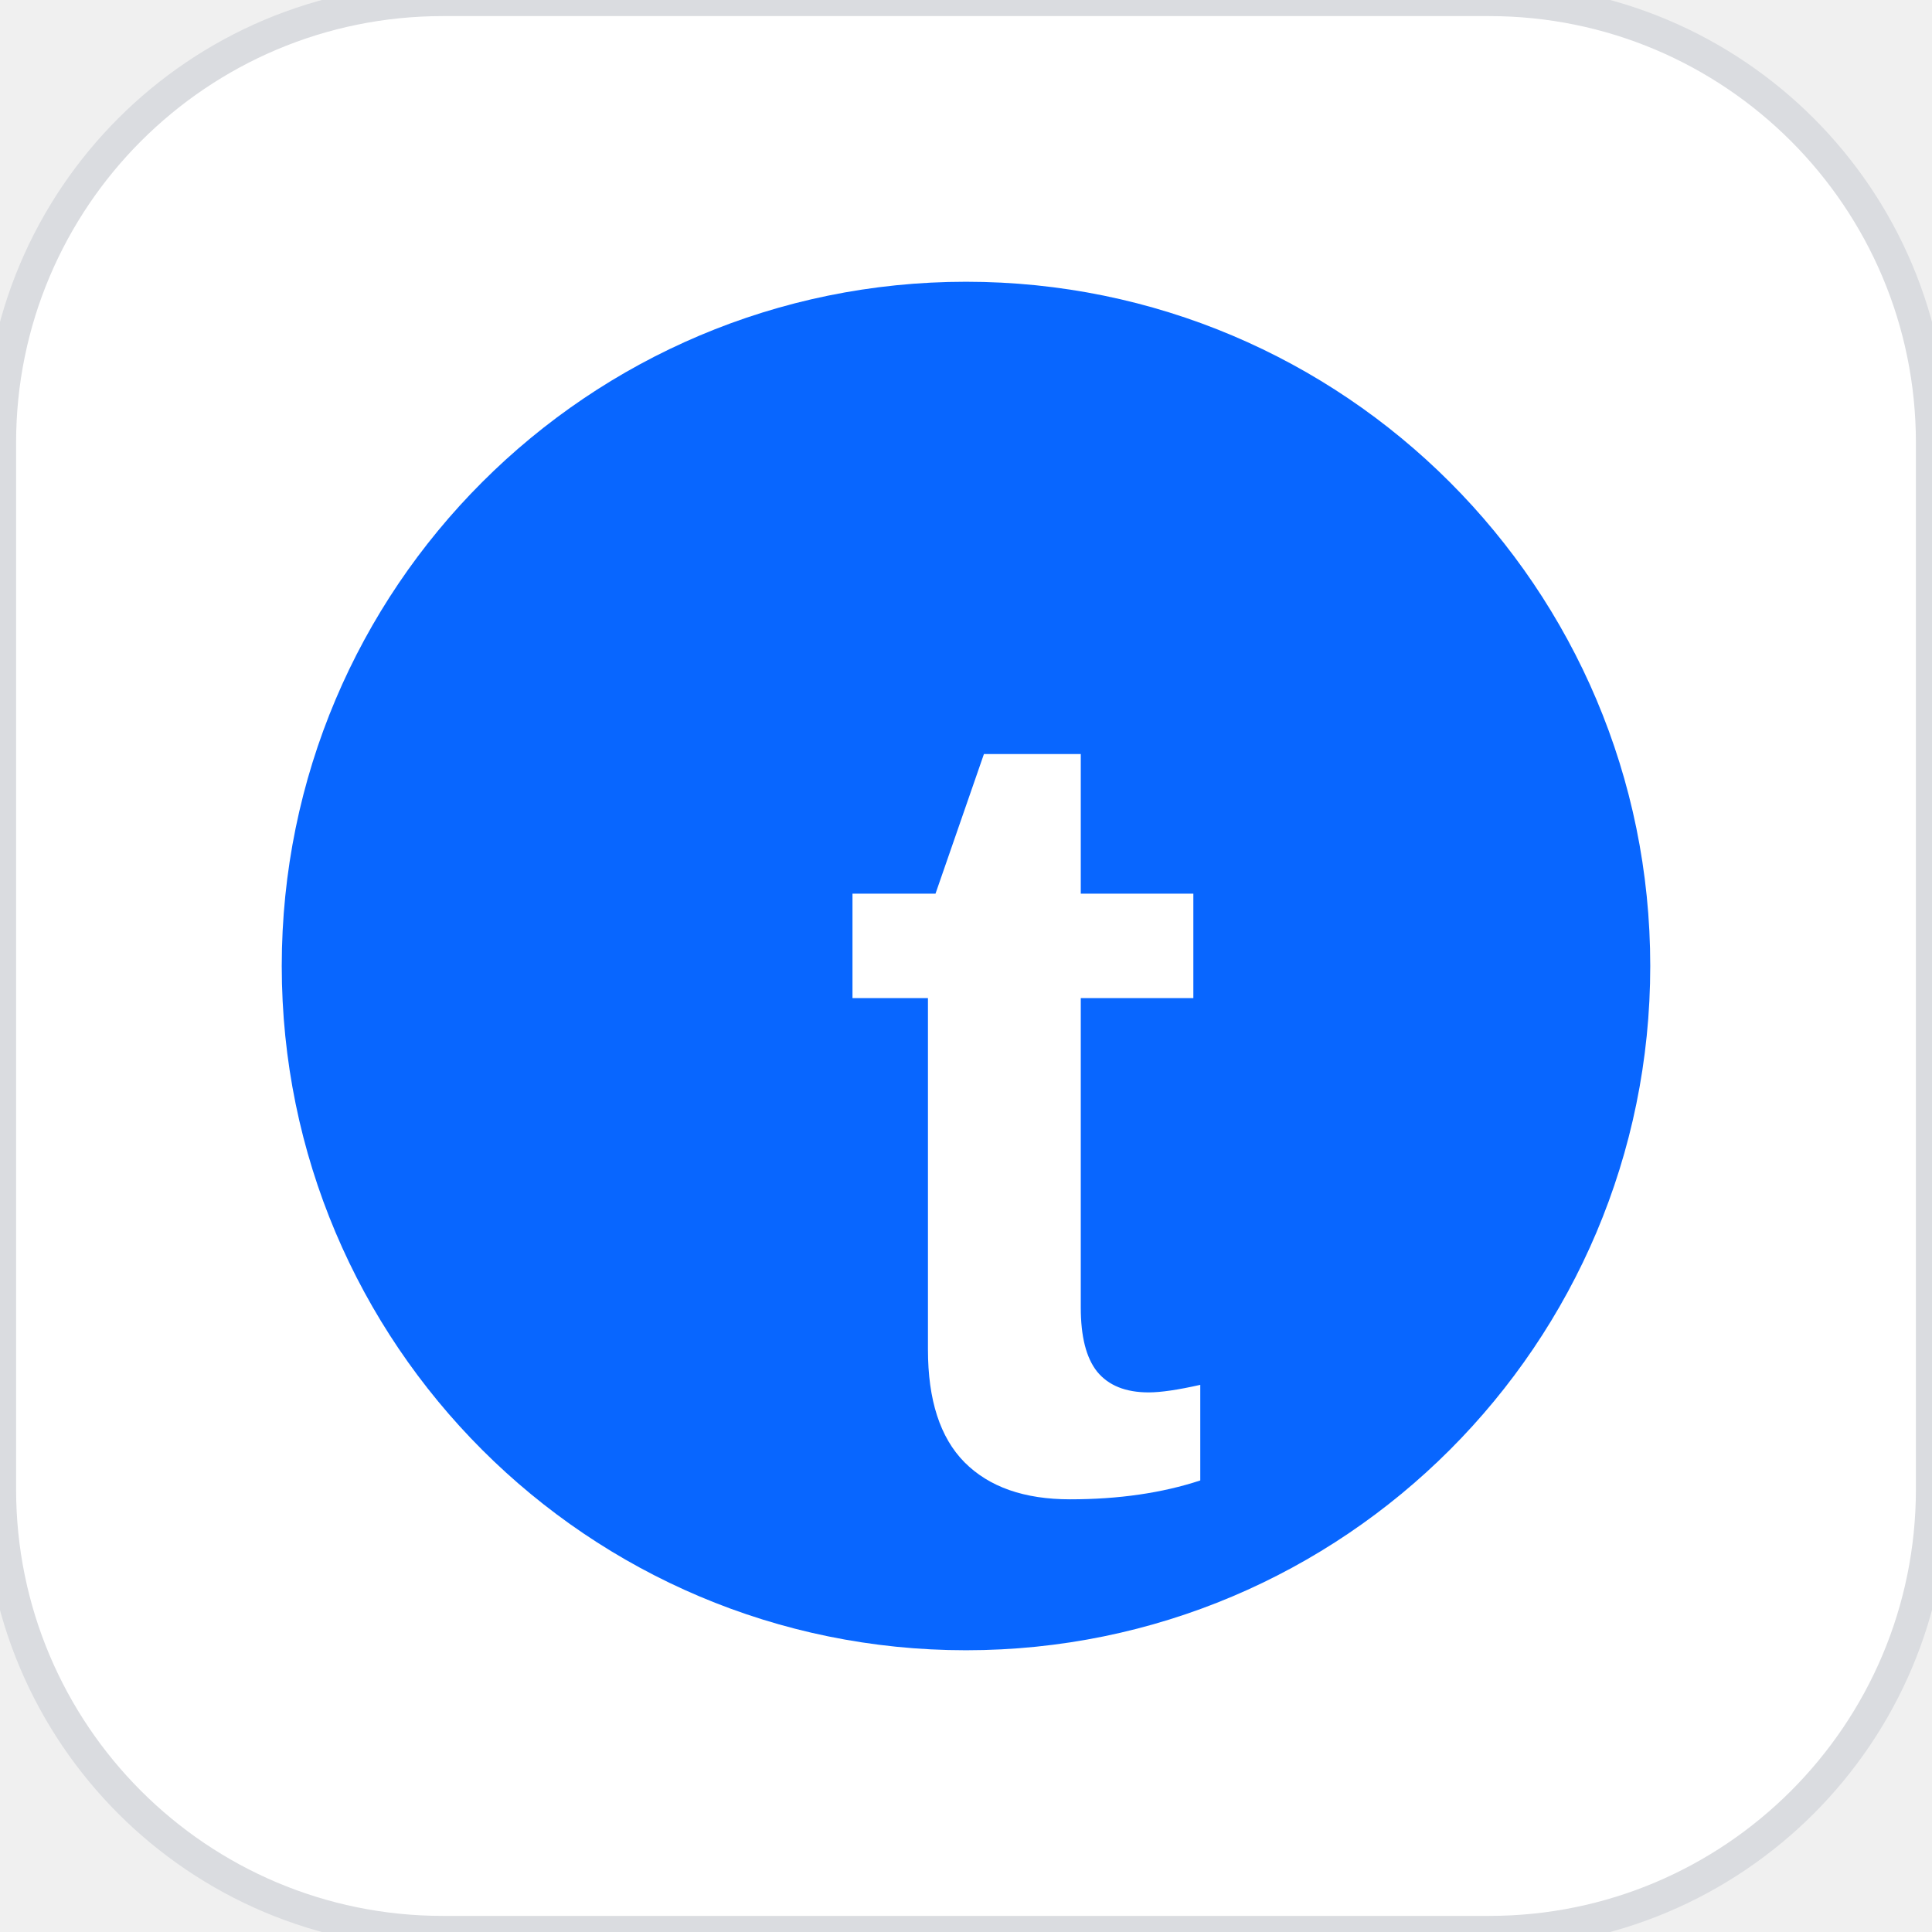
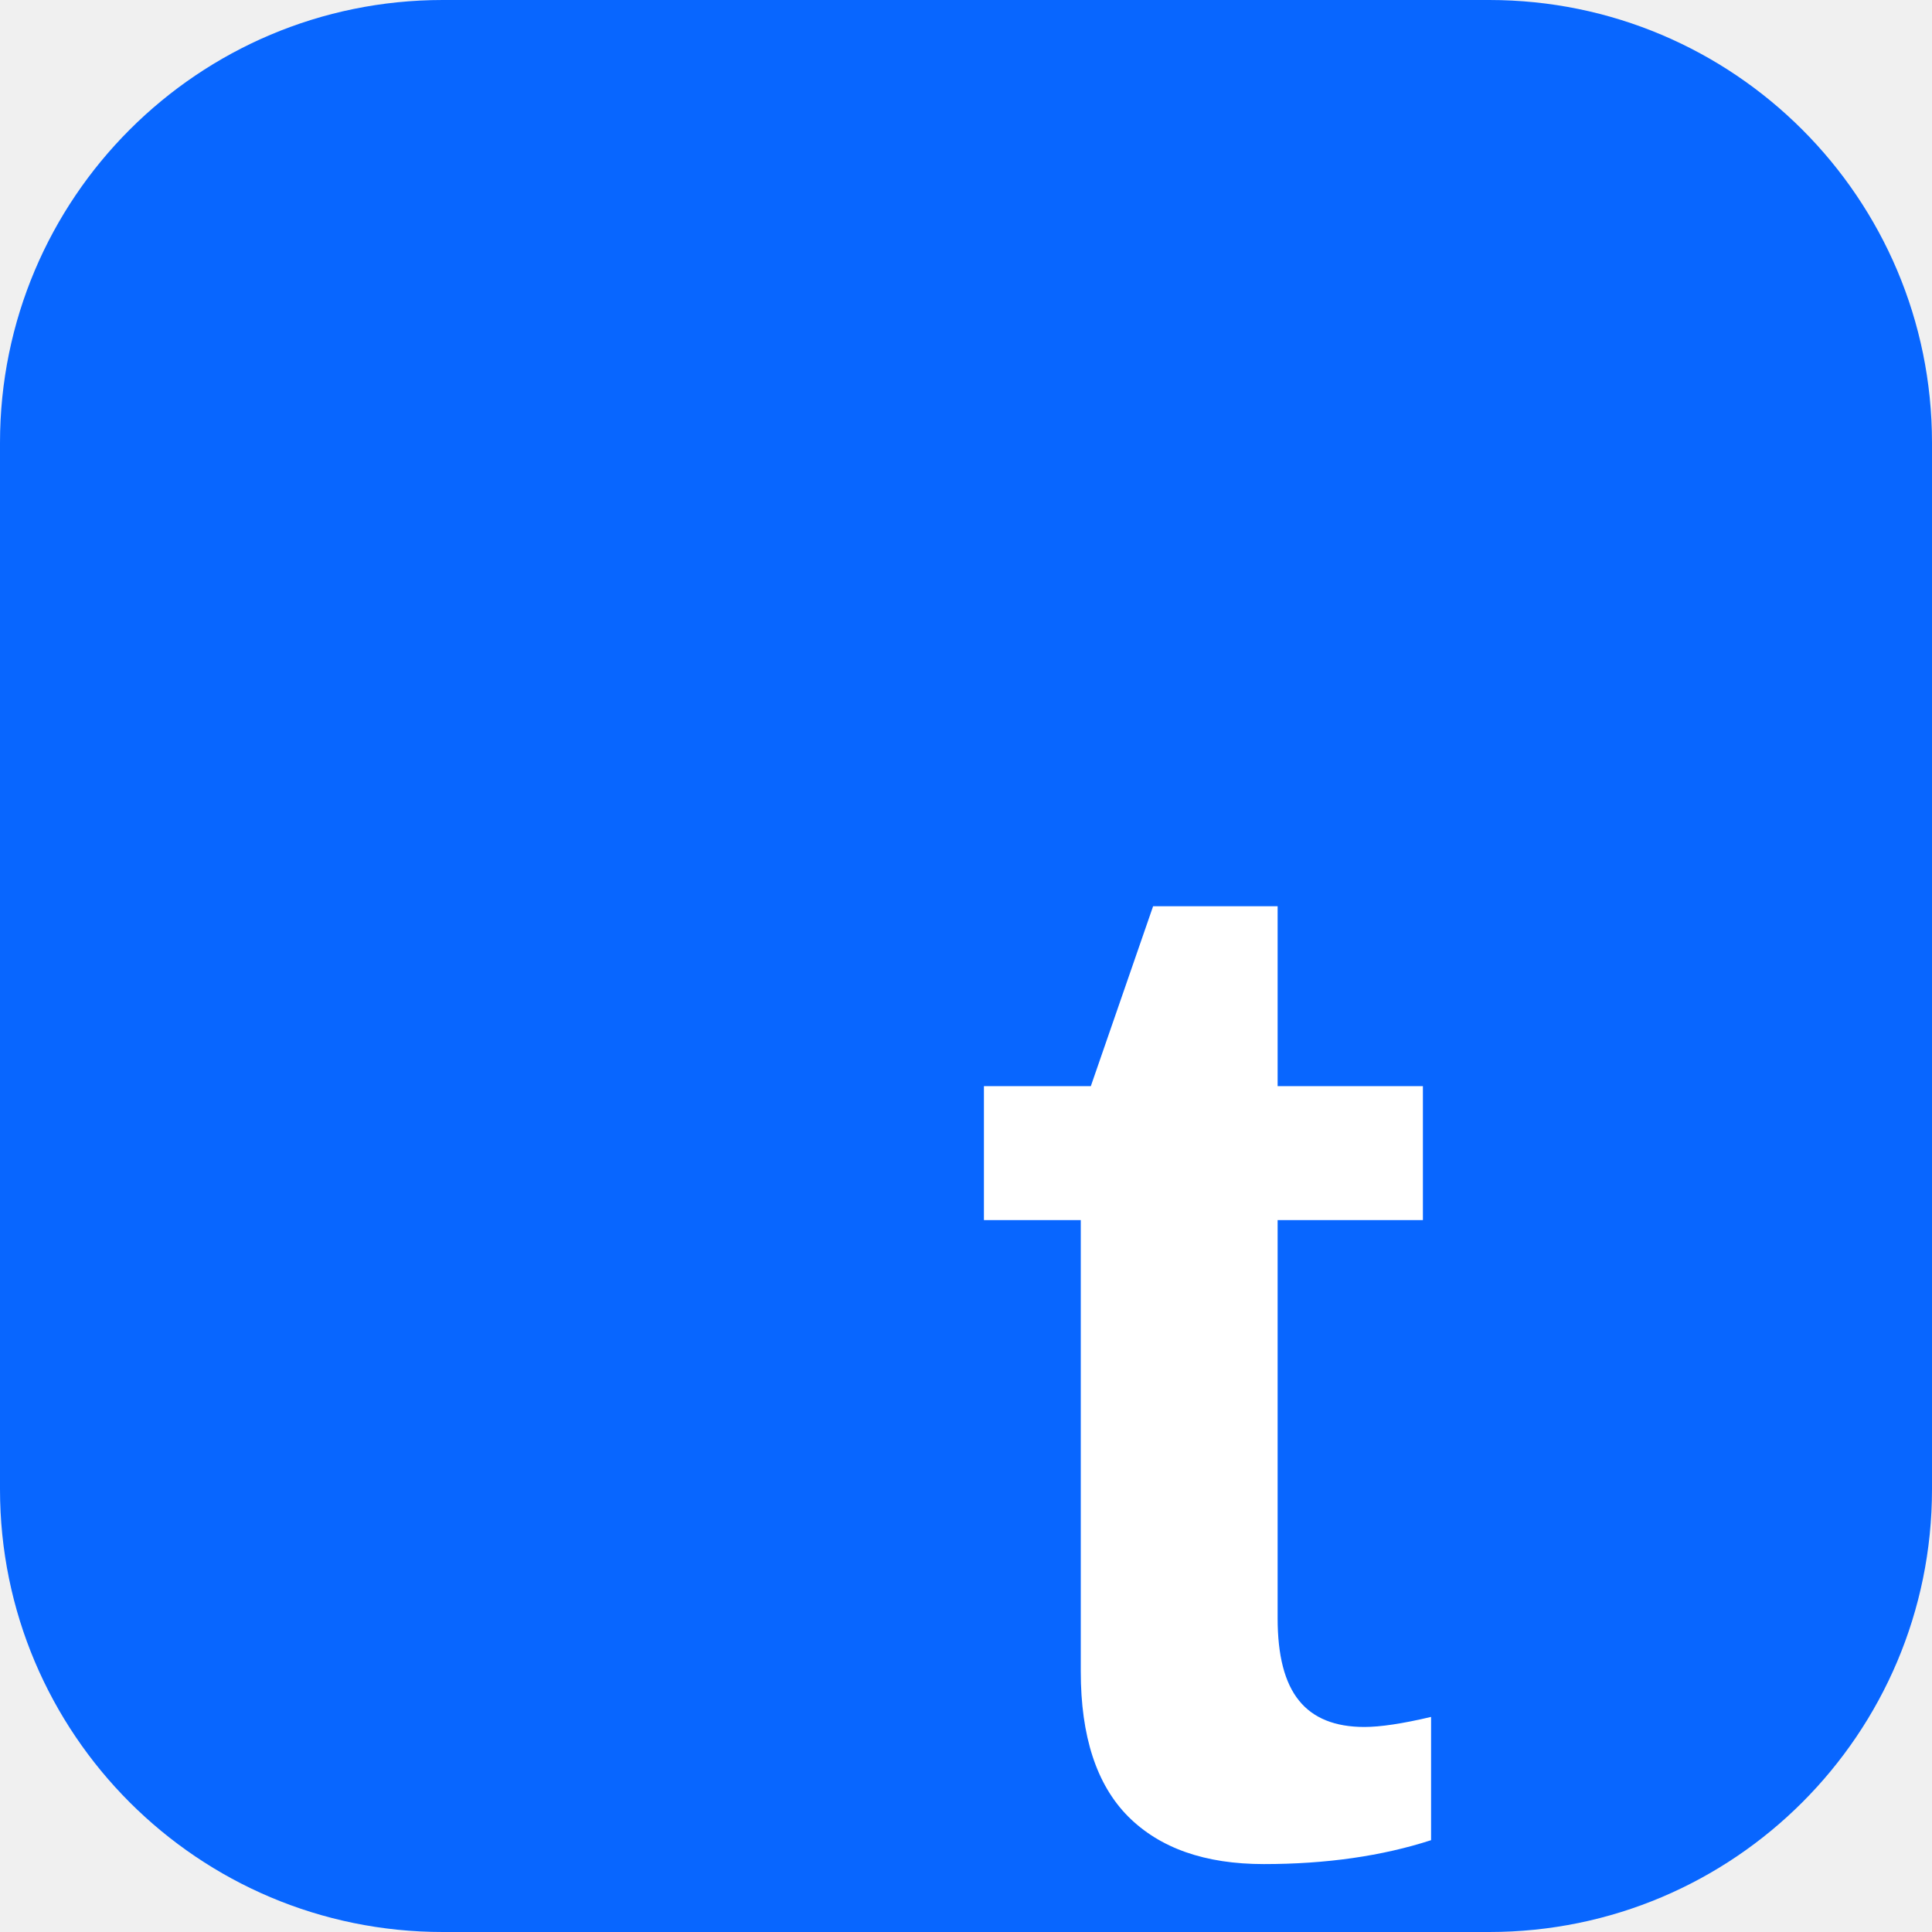
<svg xmlns="http://www.w3.org/2000/svg" viewBox="0 0 48 48">
-   <rect width="48" height="48" rx="11" fill="#ffffff" />
-   <rect width="48" height="48" rx="11" fill="none" stroke="#dadce0" stroke-width=".8" />
-   <circle cx="24" cy="24" r="17" fill="#0866ff" />
-   <text x="25.5" y="37.0" text-anchor="middle" font-family="Arial Black, Arial, sans-serif" font-size="28" font-weight="900" fill="#ffffff">t</text>
+   <rect width="48" height="48" rx="11" fill="#0866ff" />
+   <text x="30" y="46.0" text-anchor="middle" font-family="Arial Black, Arial, sans-serif" font-size="36" font-weight="900" fill="#ffffff">t</text>
</svg>
